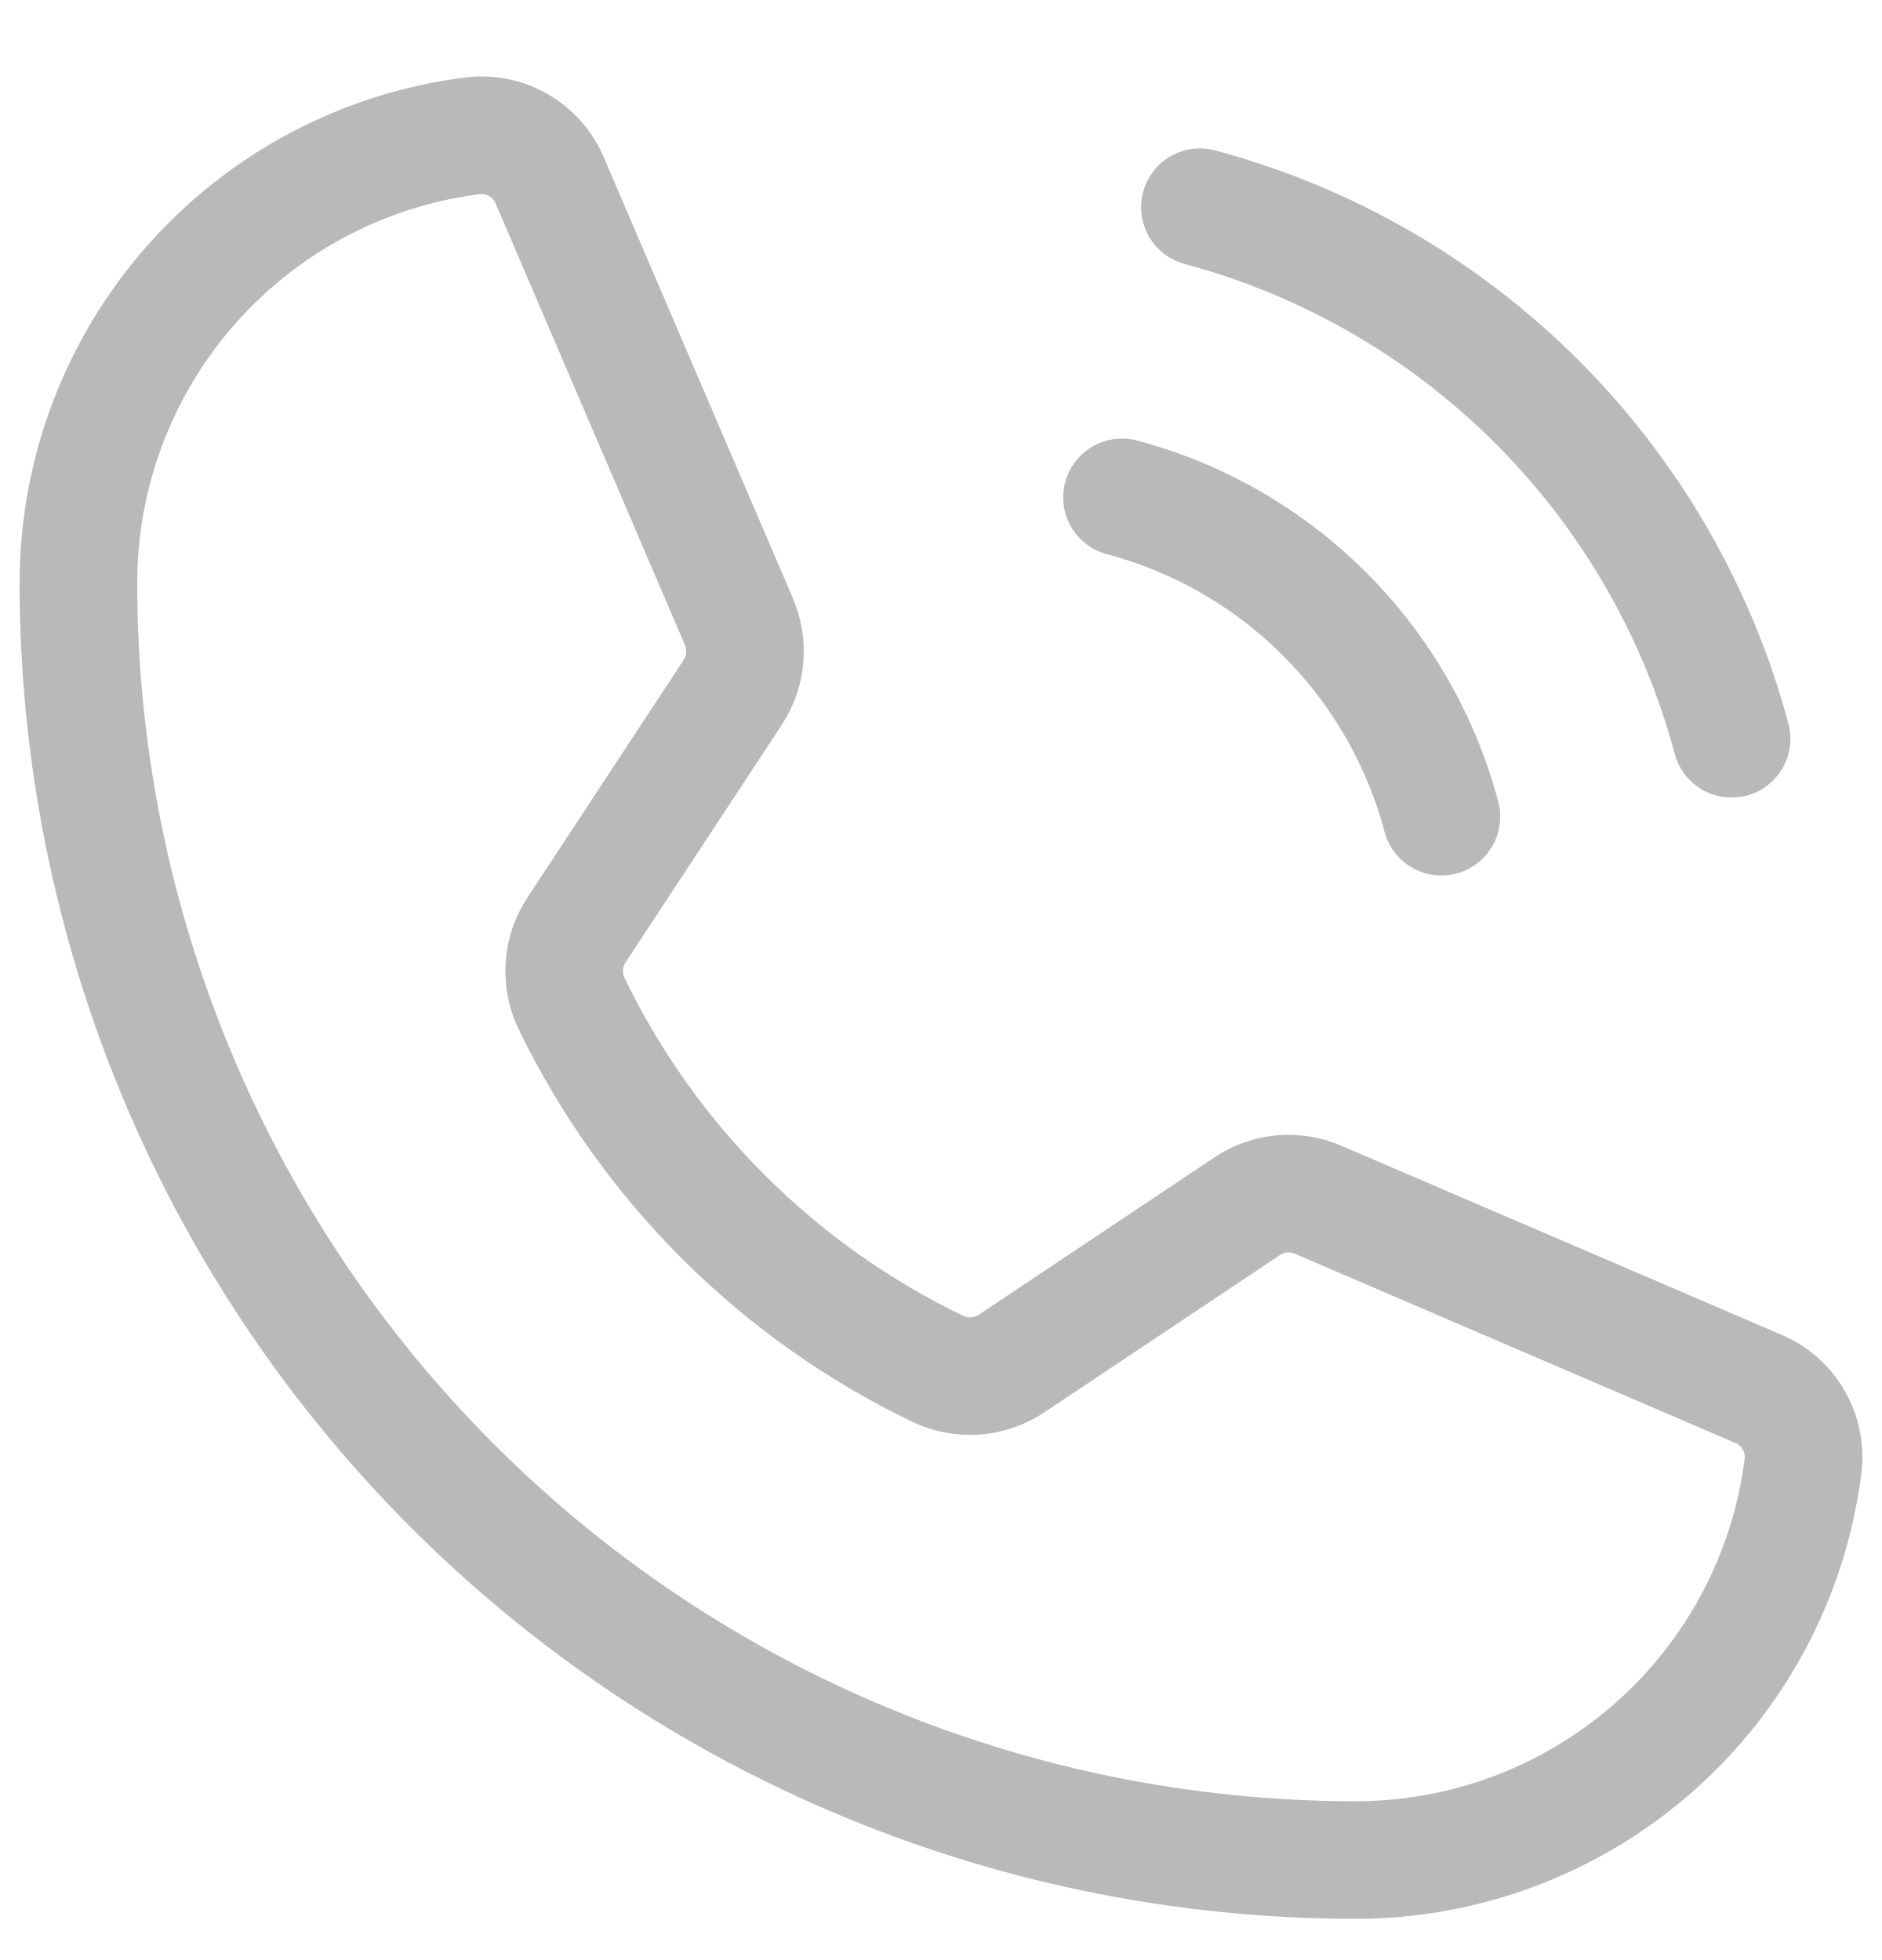
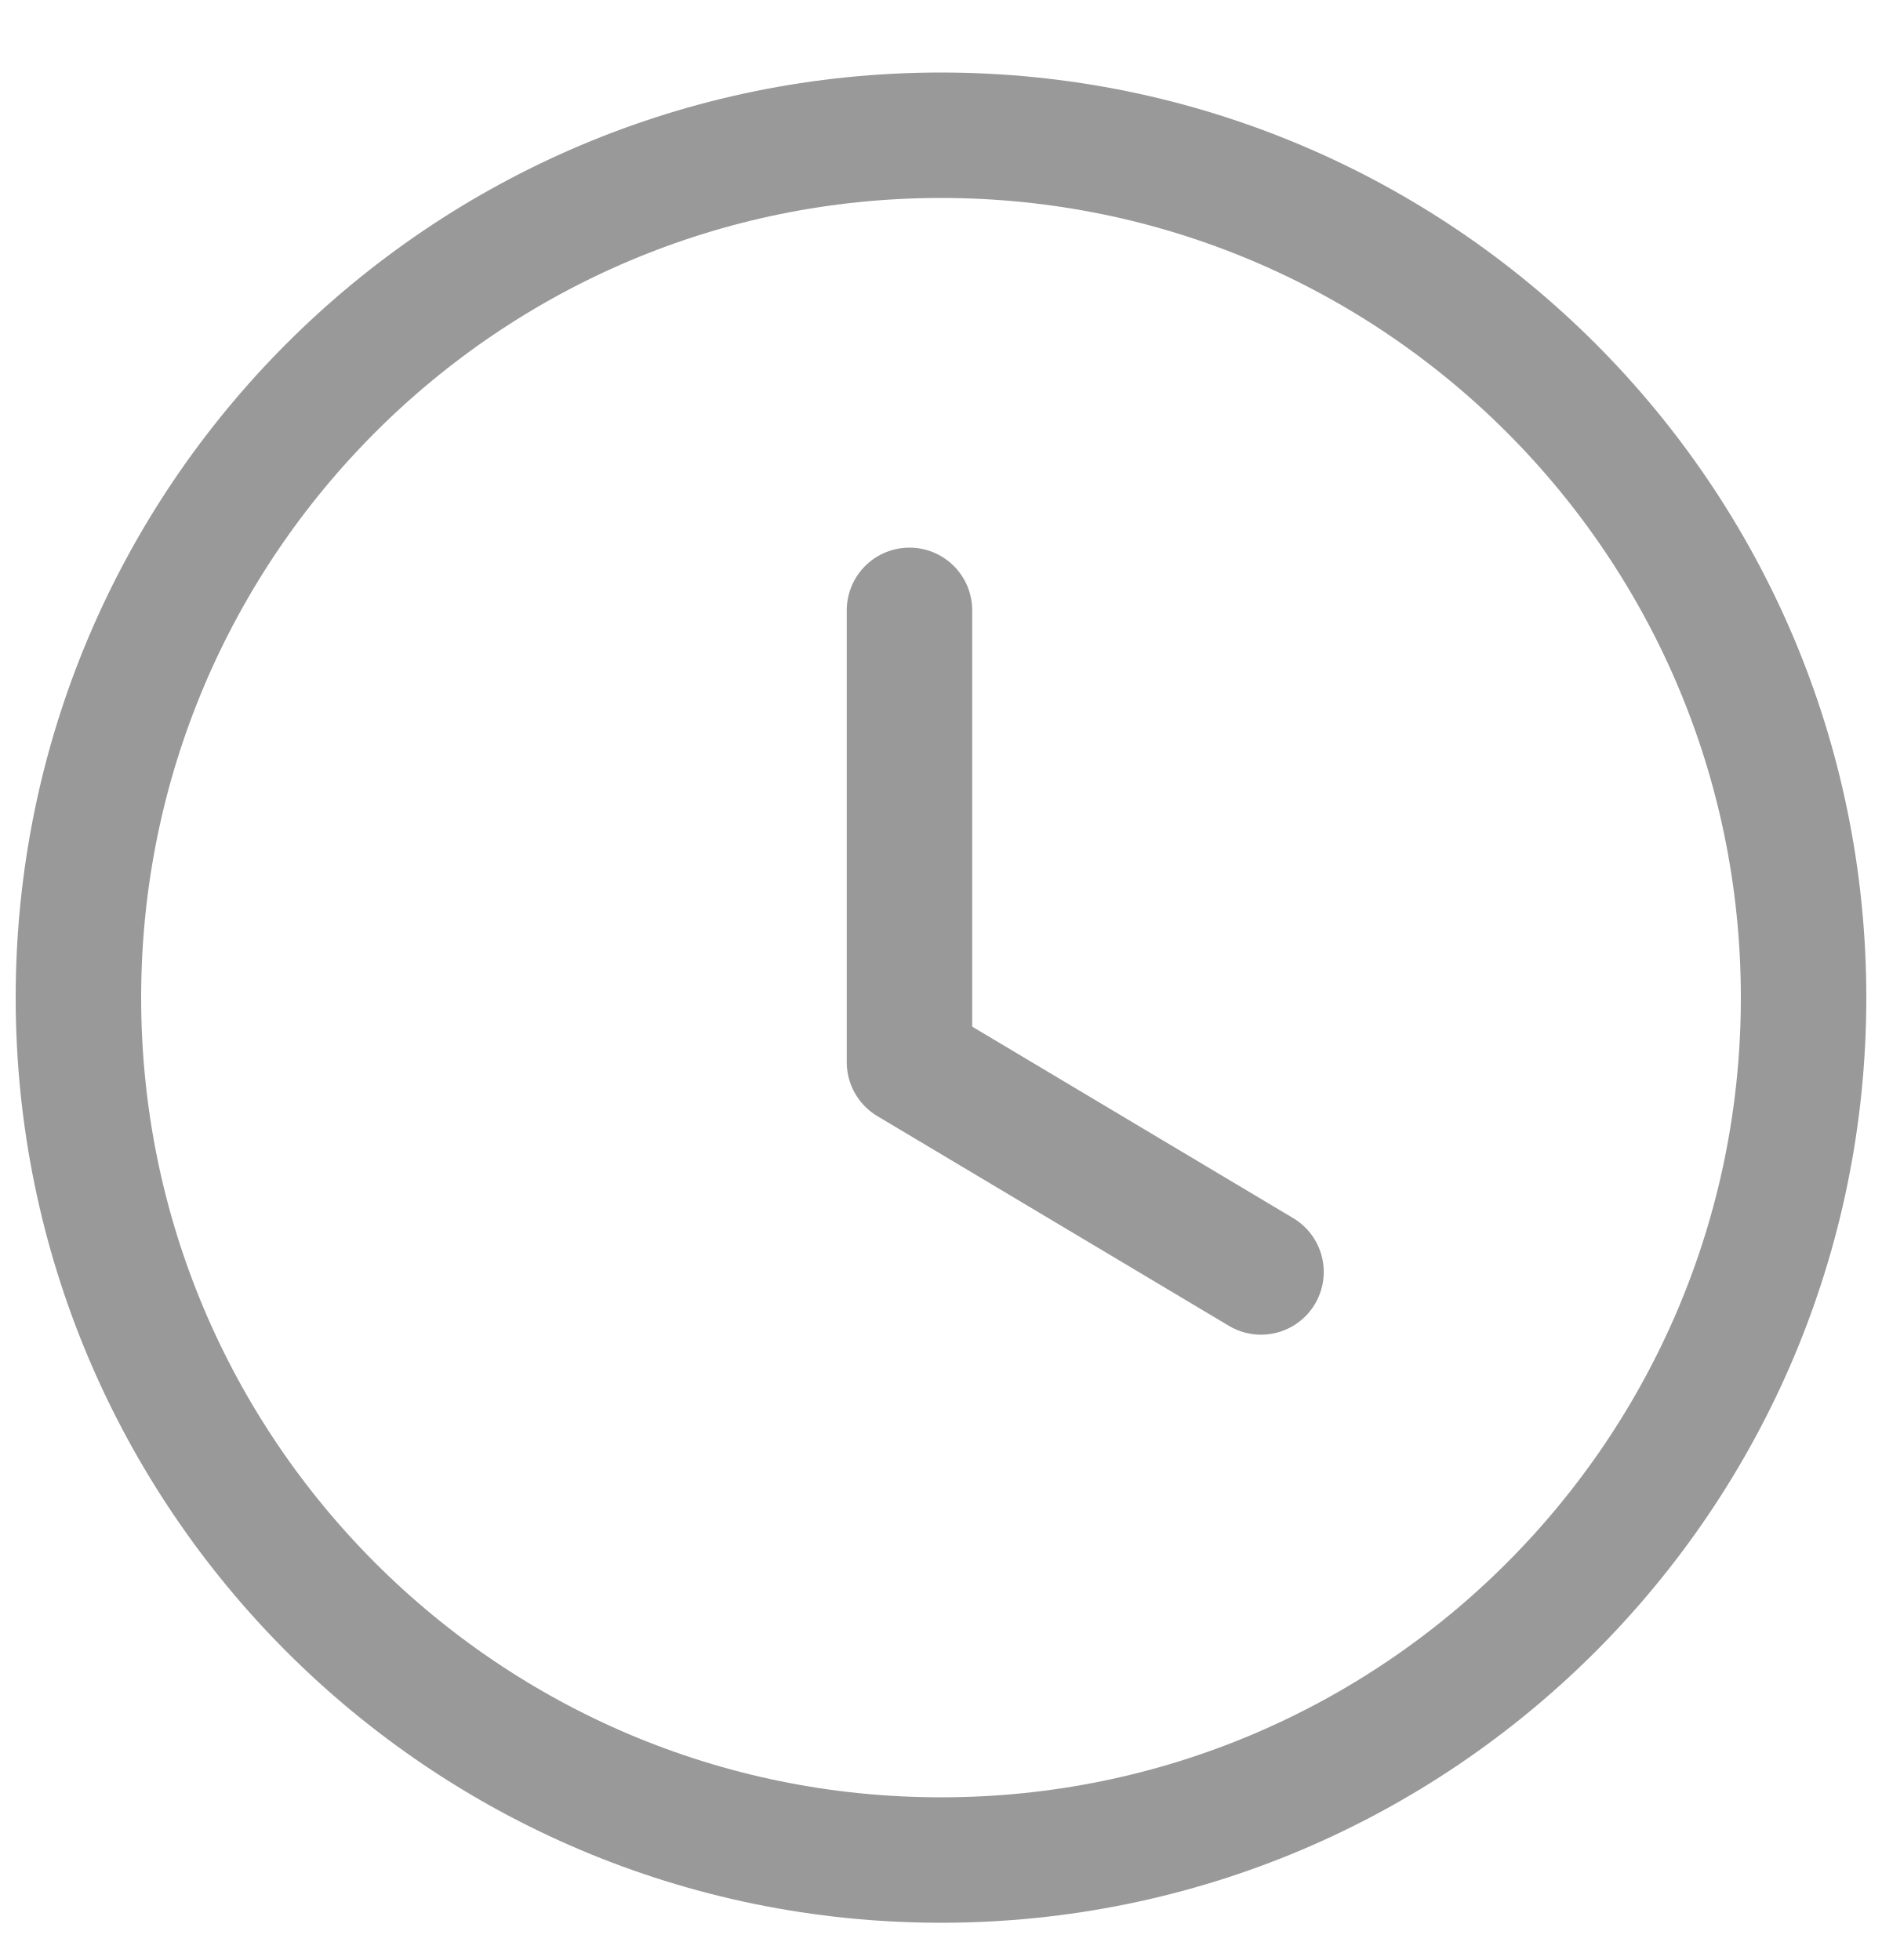
<svg xmlns="http://www.w3.org/2000/svg" width="24" height="25" viewBox="0 0 24 25" fill="none">
-   <path d="M15.302 2.643C16.928 3.079 18.41 3.935 19.6 5.125C20.79 6.315 21.646 7.797 22.082 9.423M14.308 6.344C15.286 6.604 16.177 7.117 16.892 7.833C17.608 8.548 18.121 9.439 18.381 10.417M7.289 12.801C8.275 14.837 9.921 16.479 11.96 17.46C12.111 17.531 12.277 17.562 12.443 17.55C12.609 17.537 12.769 17.481 12.906 17.388L15.901 15.388C16.033 15.298 16.186 15.243 16.346 15.229C16.505 15.214 16.665 15.24 16.811 15.304L22.417 17.712C22.609 17.791 22.769 17.932 22.873 18.112C22.977 18.291 23.019 18.5 22.992 18.706C22.815 20.093 22.138 21.367 21.088 22.291C20.039 23.215 18.689 23.724 17.291 23.725C12.97 23.725 8.826 22.009 5.771 18.953C2.716 15.898 1 11.755 1 7.434C1 6.036 1.51 4.686 2.434 3.637C3.358 2.587 4.632 1.91 6.019 1.733C6.225 1.706 6.434 1.748 6.613 1.852C6.793 1.956 6.933 2.116 7.013 2.308L9.421 7.925C9.483 8.07 9.51 8.227 9.497 8.384C9.485 8.54 9.434 8.691 9.349 8.824L7.349 11.866C7.259 12.004 7.207 12.162 7.197 12.326C7.186 12.489 7.218 12.653 7.289 12.801Z" stroke="#B9B9B9" stroke-width="1.5" stroke-linecap="round" stroke-linejoin="round" />
+   <path opacity="0.4" d="M16.081 16.224L11.598 13.549V7.785M23 12.725C23 18.8 18.076 23.725 12 23.725C5.924 23.725 1 18.8 1 12.725C1 6.649 5.924 1.725 12 1.725C18.076 1.725 23 6.649 23 12.725Z" stroke="black" stroke-width="1.6" stroke-linecap="round" stroke-linejoin="round" />
</svg>
